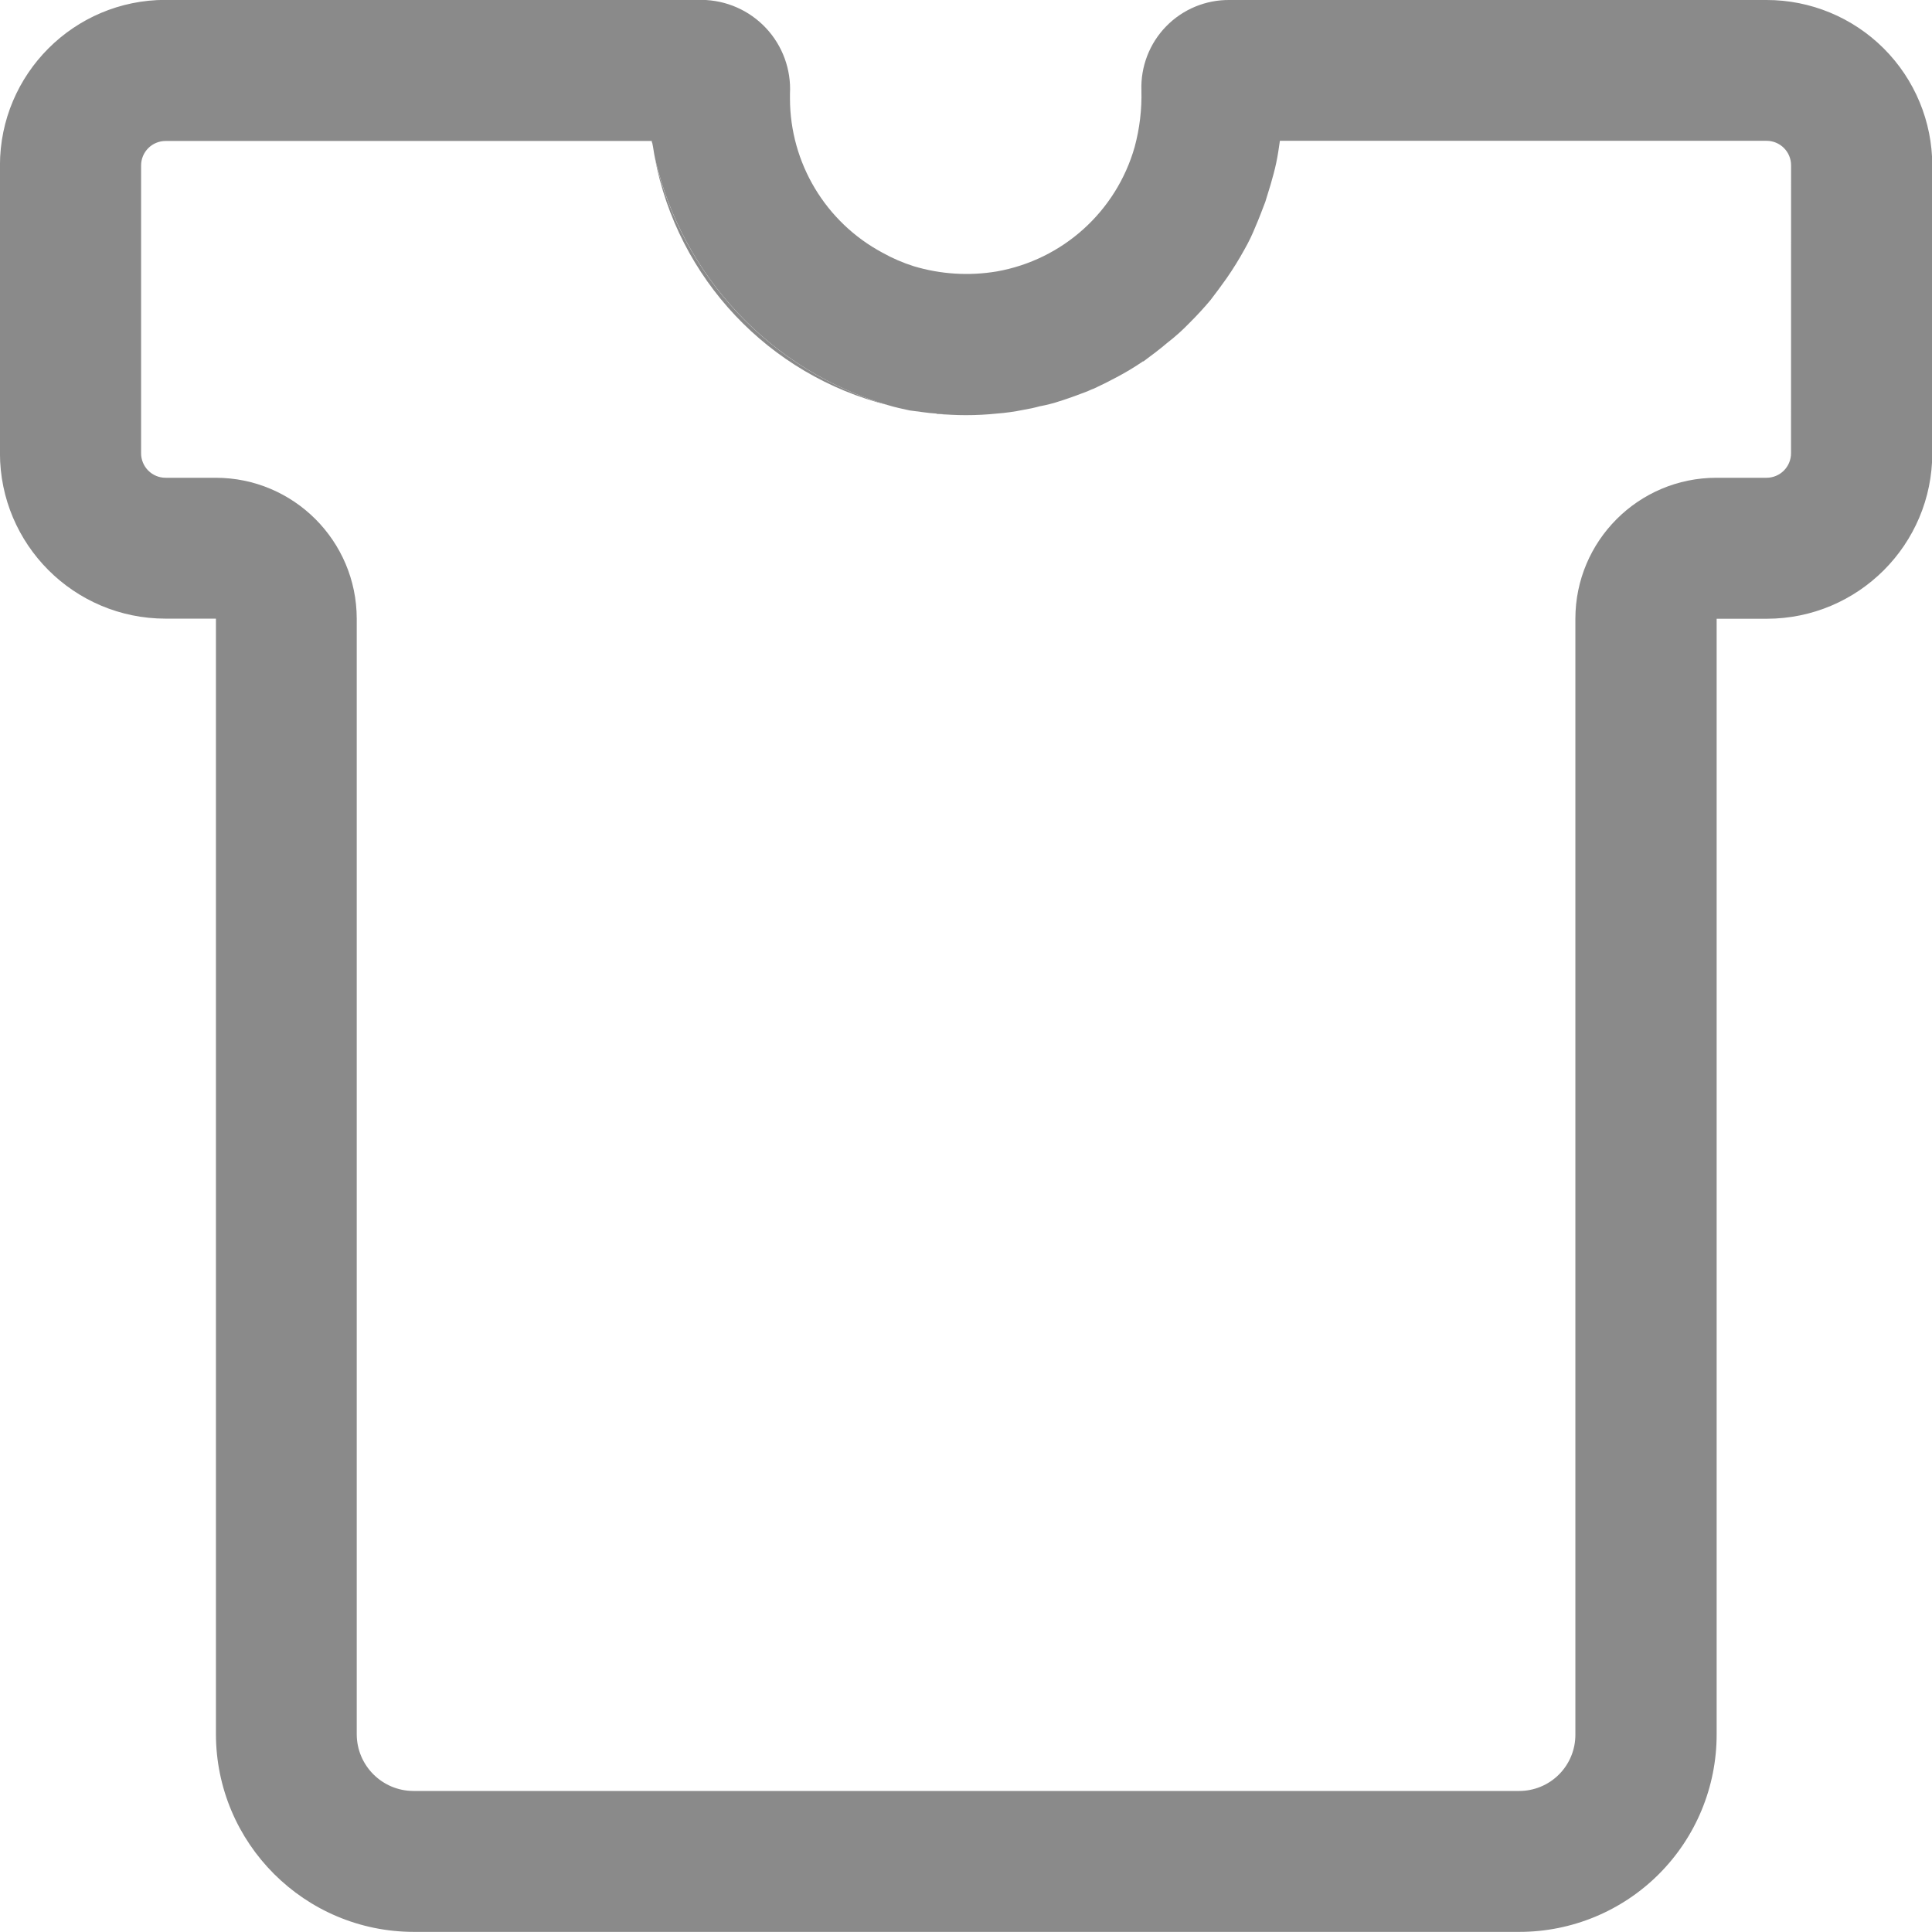
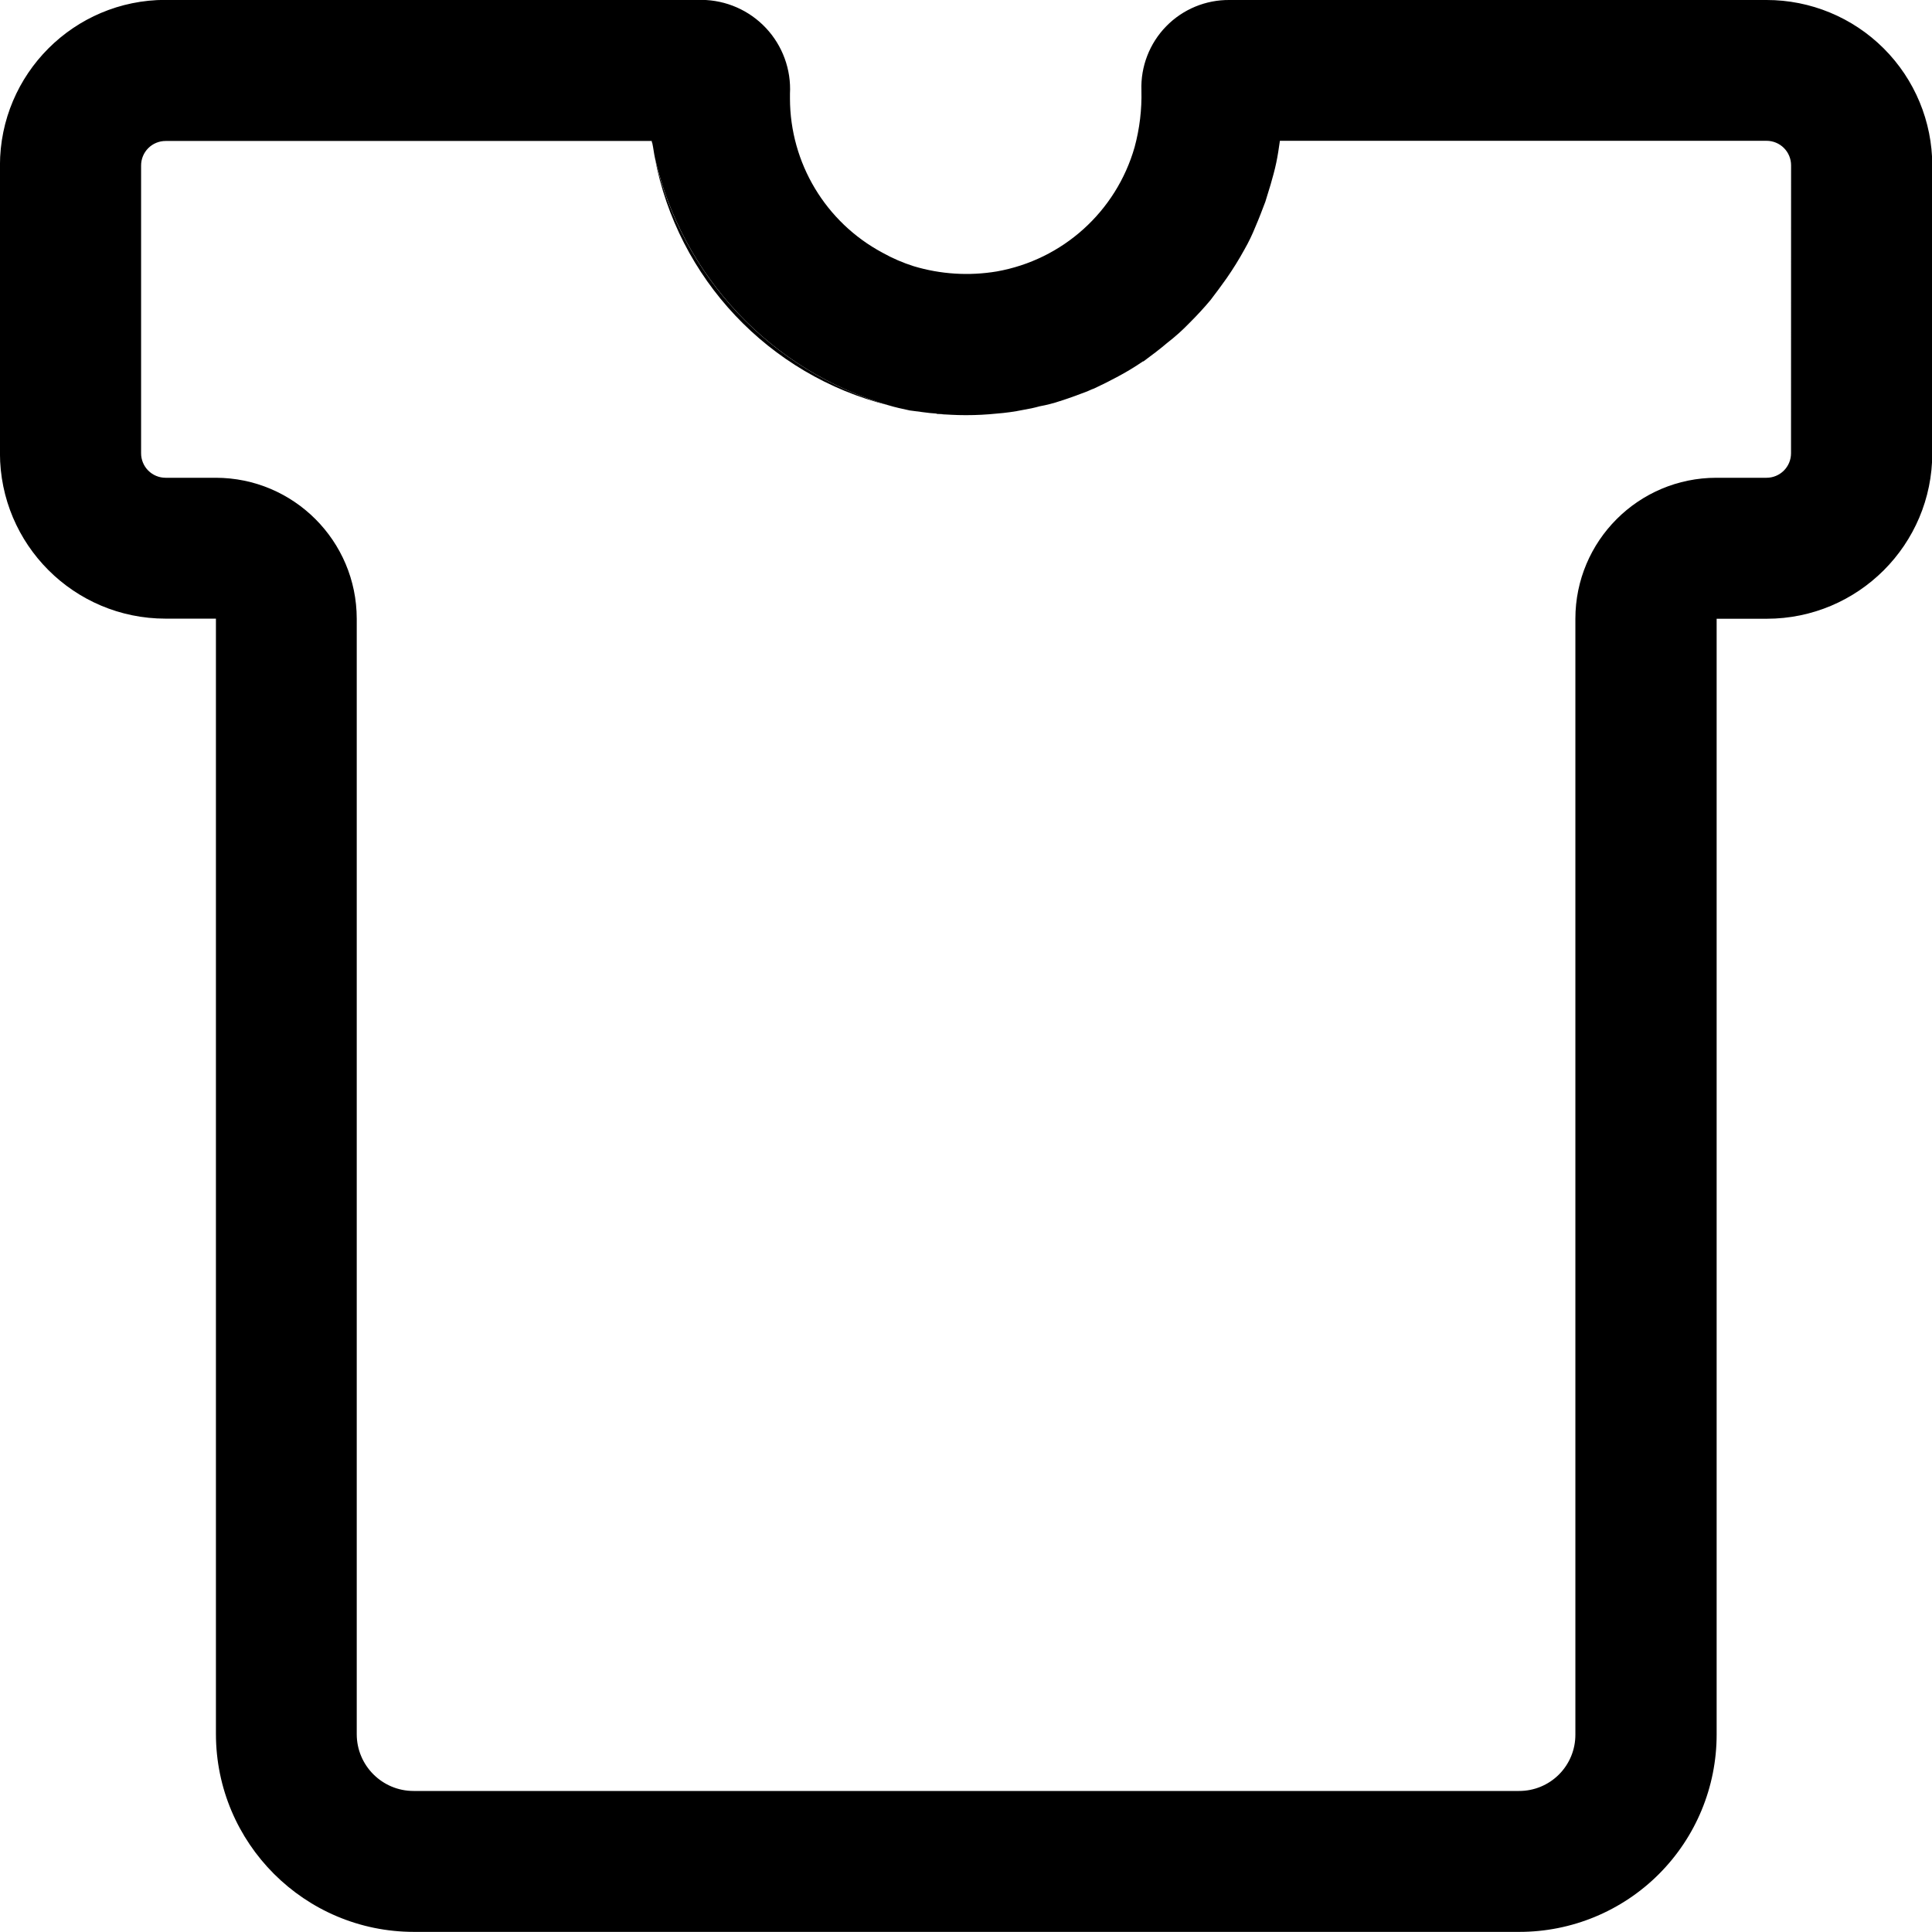
<svg xmlns="http://www.w3.org/2000/svg" width="34" height="34" viewBox="0 0 34 34">
  <g id="그룹_1852" data-name="그룹 1852" transform="translate(-1287.2 -151.651)">
-     <path id="패스_1100" data-name="패스 1100" d="M1299.74,154.671a5.558,5.558,0,0,0,4.108,4.356,5.92,5.92,0,0,1-4.108-4.356Z" transform="translate(-1.017 -0.245)" fill="#8a8a8a" />
-     <path id="패스_1101" data-name="패스 1101" d="M1305.167,159.58c.165.009.322.018.478.018a4.7,4.7,0,0,1-.515-.028A.055.055,0,0,0,1305.167,159.58Z" transform="translate(-1.454 -0.642)" fill="#8a8a8a" />
-     <path id="패스_1102" data-name="패스 1102" d="M1318.287,151.651h-9.447a1.536,1.536,0,0,0-1.553,1.59,3.471,3.471,0,0,1-.12,1,3.081,3.081,0,0,1-2.426,2.187,3.228,3.228,0,0,1-1.461-.092,2.945,2.945,0,0,1-.552-.239,3.082,3.082,0,0,1-1.626-2.711v-.083a1.569,1.569,0,0,0-1.553-1.654h-9.437a2.914,2.914,0,0,0-2.913,2.913v5.063a2.914,2.914,0,0,0,2.913,2.913H1291v19.628a3.486,3.486,0,0,0,3.483,3.483h19.454a3.471,3.471,0,0,0,3.473-3.474V162.54h.882a2.914,2.914,0,0,0,2.913-2.913v-5.063A2.914,2.914,0,0,0,1318.287,151.651Zm.432,7.976a.431.431,0,0,1-.432.432h-.882a2.482,2.482,0,0,0-2.481,2.481v19.637a.988.988,0,0,1-.992.992h-19.454a1,1,0,0,1-1-1V162.54a2.483,2.483,0,0,0-2.481-2.481h-.882a.431.431,0,0,1-.432-.432v-5.063a.431.431,0,0,1,.432-.432h8.555a.056.056,0,0,0,.009.037c.019.083.028.175.046.257a5.92,5.92,0,0,0,4.107,4.356c.12.037.248.064.377.092.156.018.312.046.469.055a4.7,4.7,0,0,0,.515.028h.009a5.223,5.223,0,0,0,.542-.028,3.7,3.7,0,0,0,.459-.064,2.773,2.773,0,0,0,.294-.064,2.574,2.574,0,0,0,.358-.092c.147-.046.294-.1.441-.156.055-.018.1-.046.156-.064.138-.064.267-.129.4-.2a4.663,4.663,0,0,0,.459-.276s0-.009.009,0c.147-.11.285-.211.414-.322a3.665,3.665,0,0,0,.4-.358c.129-.129.248-.257.368-.4.1-.129.193-.257.285-.386a5.716,5.716,0,0,0,.313-.505,3.184,3.184,0,0,0,.193-.4c.064-.147.119-.294.175-.441.028-.1.064-.2.092-.3.037-.129.073-.257.1-.386s.046-.257.064-.386h8.564a.431.431,0,0,1,.432.432Z" fill="#8a8a8a" />
+     <path id="패스_1100" data-name="패스 1100" d="M1299.74,154.671a5.558,5.558,0,0,0,4.108,4.356,5.92,5.92,0,0,1-4.108-4.356Z" transform="translate(-1.017 -0.245)" />
+     <path id="패스_1101" data-name="패스 1101" d="M1305.167,159.58c.165.009.322.018.478.018a4.7,4.7,0,0,1-.515-.028A.055.055,0,0,0,1305.167,159.58Z" transform="translate(-1.454 -0.642)" />
+     <path id="패스_1102" data-name="패스 1102" d="M1318.287,151.651h-9.447a1.536,1.536,0,0,0-1.553,1.59,3.471,3.471,0,0,1-.12,1,3.081,3.081,0,0,1-2.426,2.187,3.228,3.228,0,0,1-1.461-.092,2.945,2.945,0,0,1-.552-.239,3.082,3.082,0,0,1-1.626-2.711v-.083a1.569,1.569,0,0,0-1.553-1.654h-9.437a2.914,2.914,0,0,0-2.913,2.913v5.063a2.914,2.914,0,0,0,2.913,2.913H1291v19.628a3.486,3.486,0,0,0,3.483,3.483h19.454a3.471,3.471,0,0,0,3.473-3.474V162.54h.882a2.914,2.914,0,0,0,2.913-2.913v-5.063A2.914,2.914,0,0,0,1318.287,151.651Zm.432,7.976a.431.431,0,0,1-.432.432h-.882a2.482,2.482,0,0,0-2.481,2.481v19.637a.988.988,0,0,1-.992.992h-19.454a1,1,0,0,1-1-1V162.54a2.483,2.483,0,0,0-2.481-2.481h-.882a.431.431,0,0,1-.432-.432v-5.063a.431.431,0,0,1,.432-.432h8.555a.056.056,0,0,0,.009.037c.019.083.028.175.046.257a5.92,5.92,0,0,0,4.107,4.356c.12.037.248.064.377.092.156.018.312.046.469.055a4.7,4.7,0,0,0,.515.028h.009a5.223,5.223,0,0,0,.542-.028,3.7,3.7,0,0,0,.459-.064,2.773,2.773,0,0,0,.294-.064,2.574,2.574,0,0,0,.358-.092c.147-.046.294-.1.441-.156.055-.018.1-.046.156-.064.138-.064.267-.129.4-.2a4.663,4.663,0,0,0,.459-.276s0-.009.009,0c.147-.11.285-.211.414-.322a3.665,3.665,0,0,0,.4-.358c.129-.129.248-.257.368-.4.1-.129.193-.257.285-.386a5.716,5.716,0,0,0,.313-.505,3.184,3.184,0,0,0,.193-.4c.064-.147.119-.294.175-.441.028-.1.064-.2.092-.3.037-.129.073-.257.1-.386s.046-.257.064-.386h8.564a.431.431,0,0,1,.432.432Z" />
  </g>
</svg>
